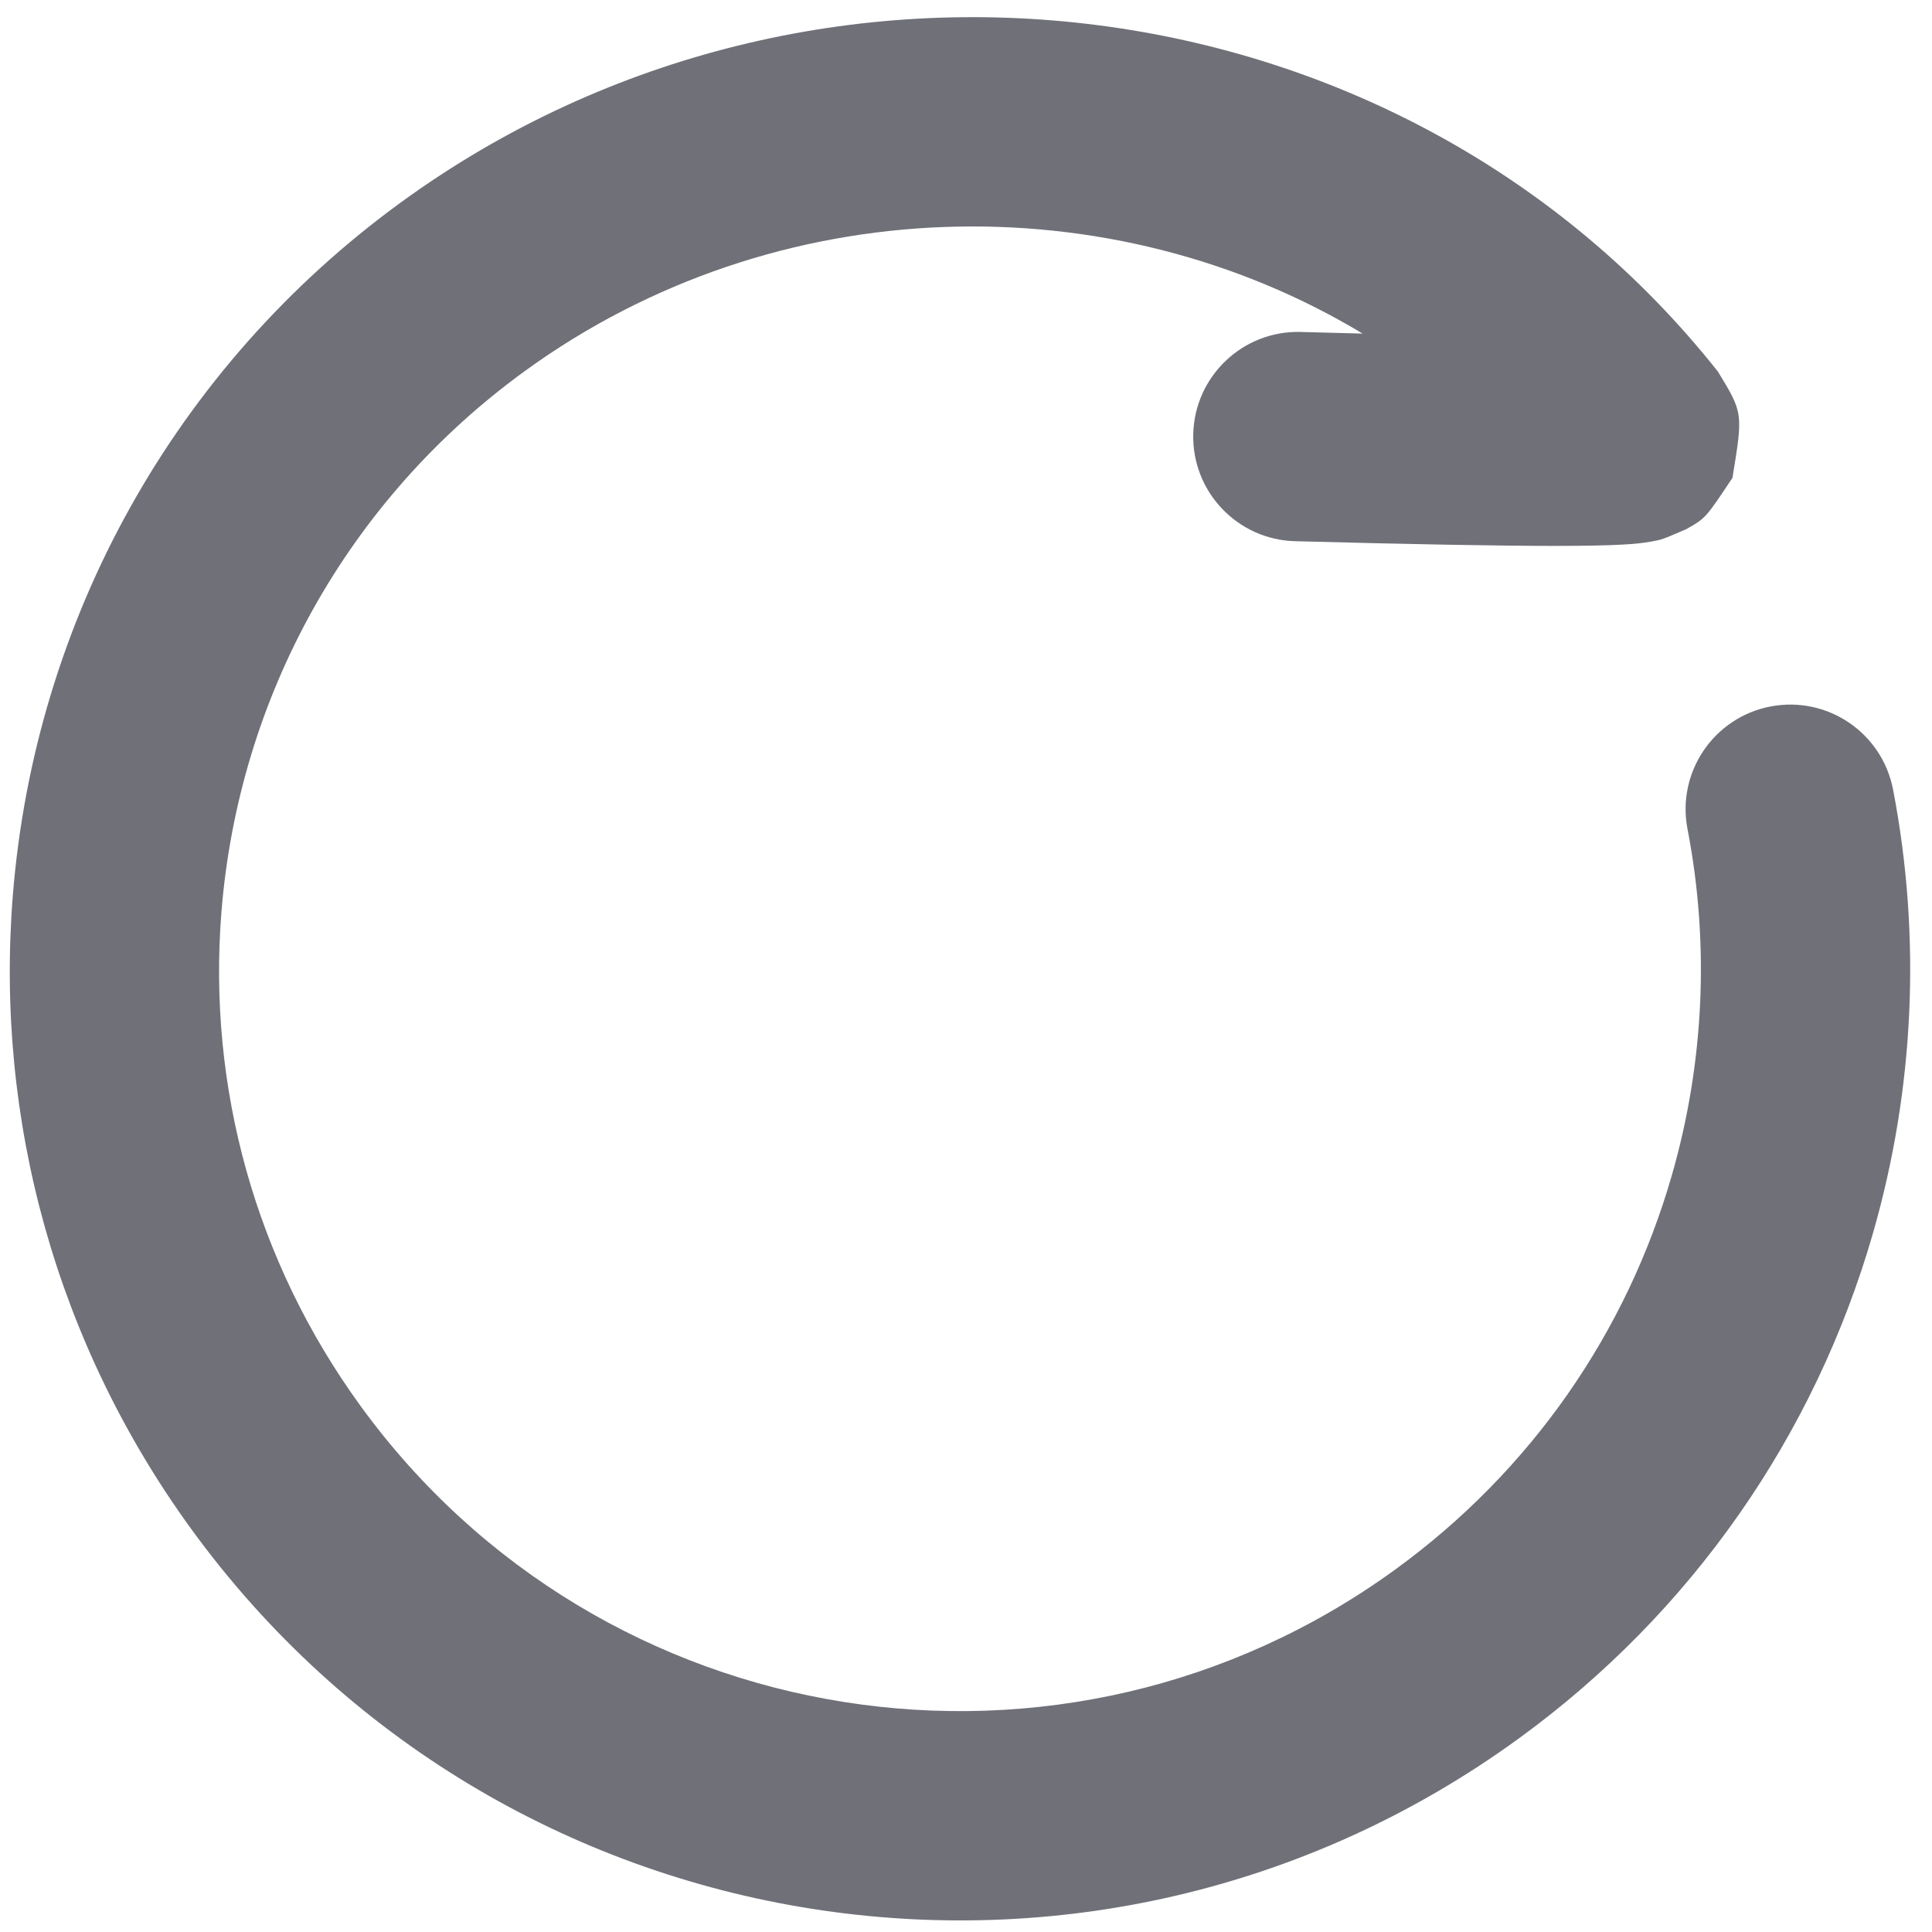
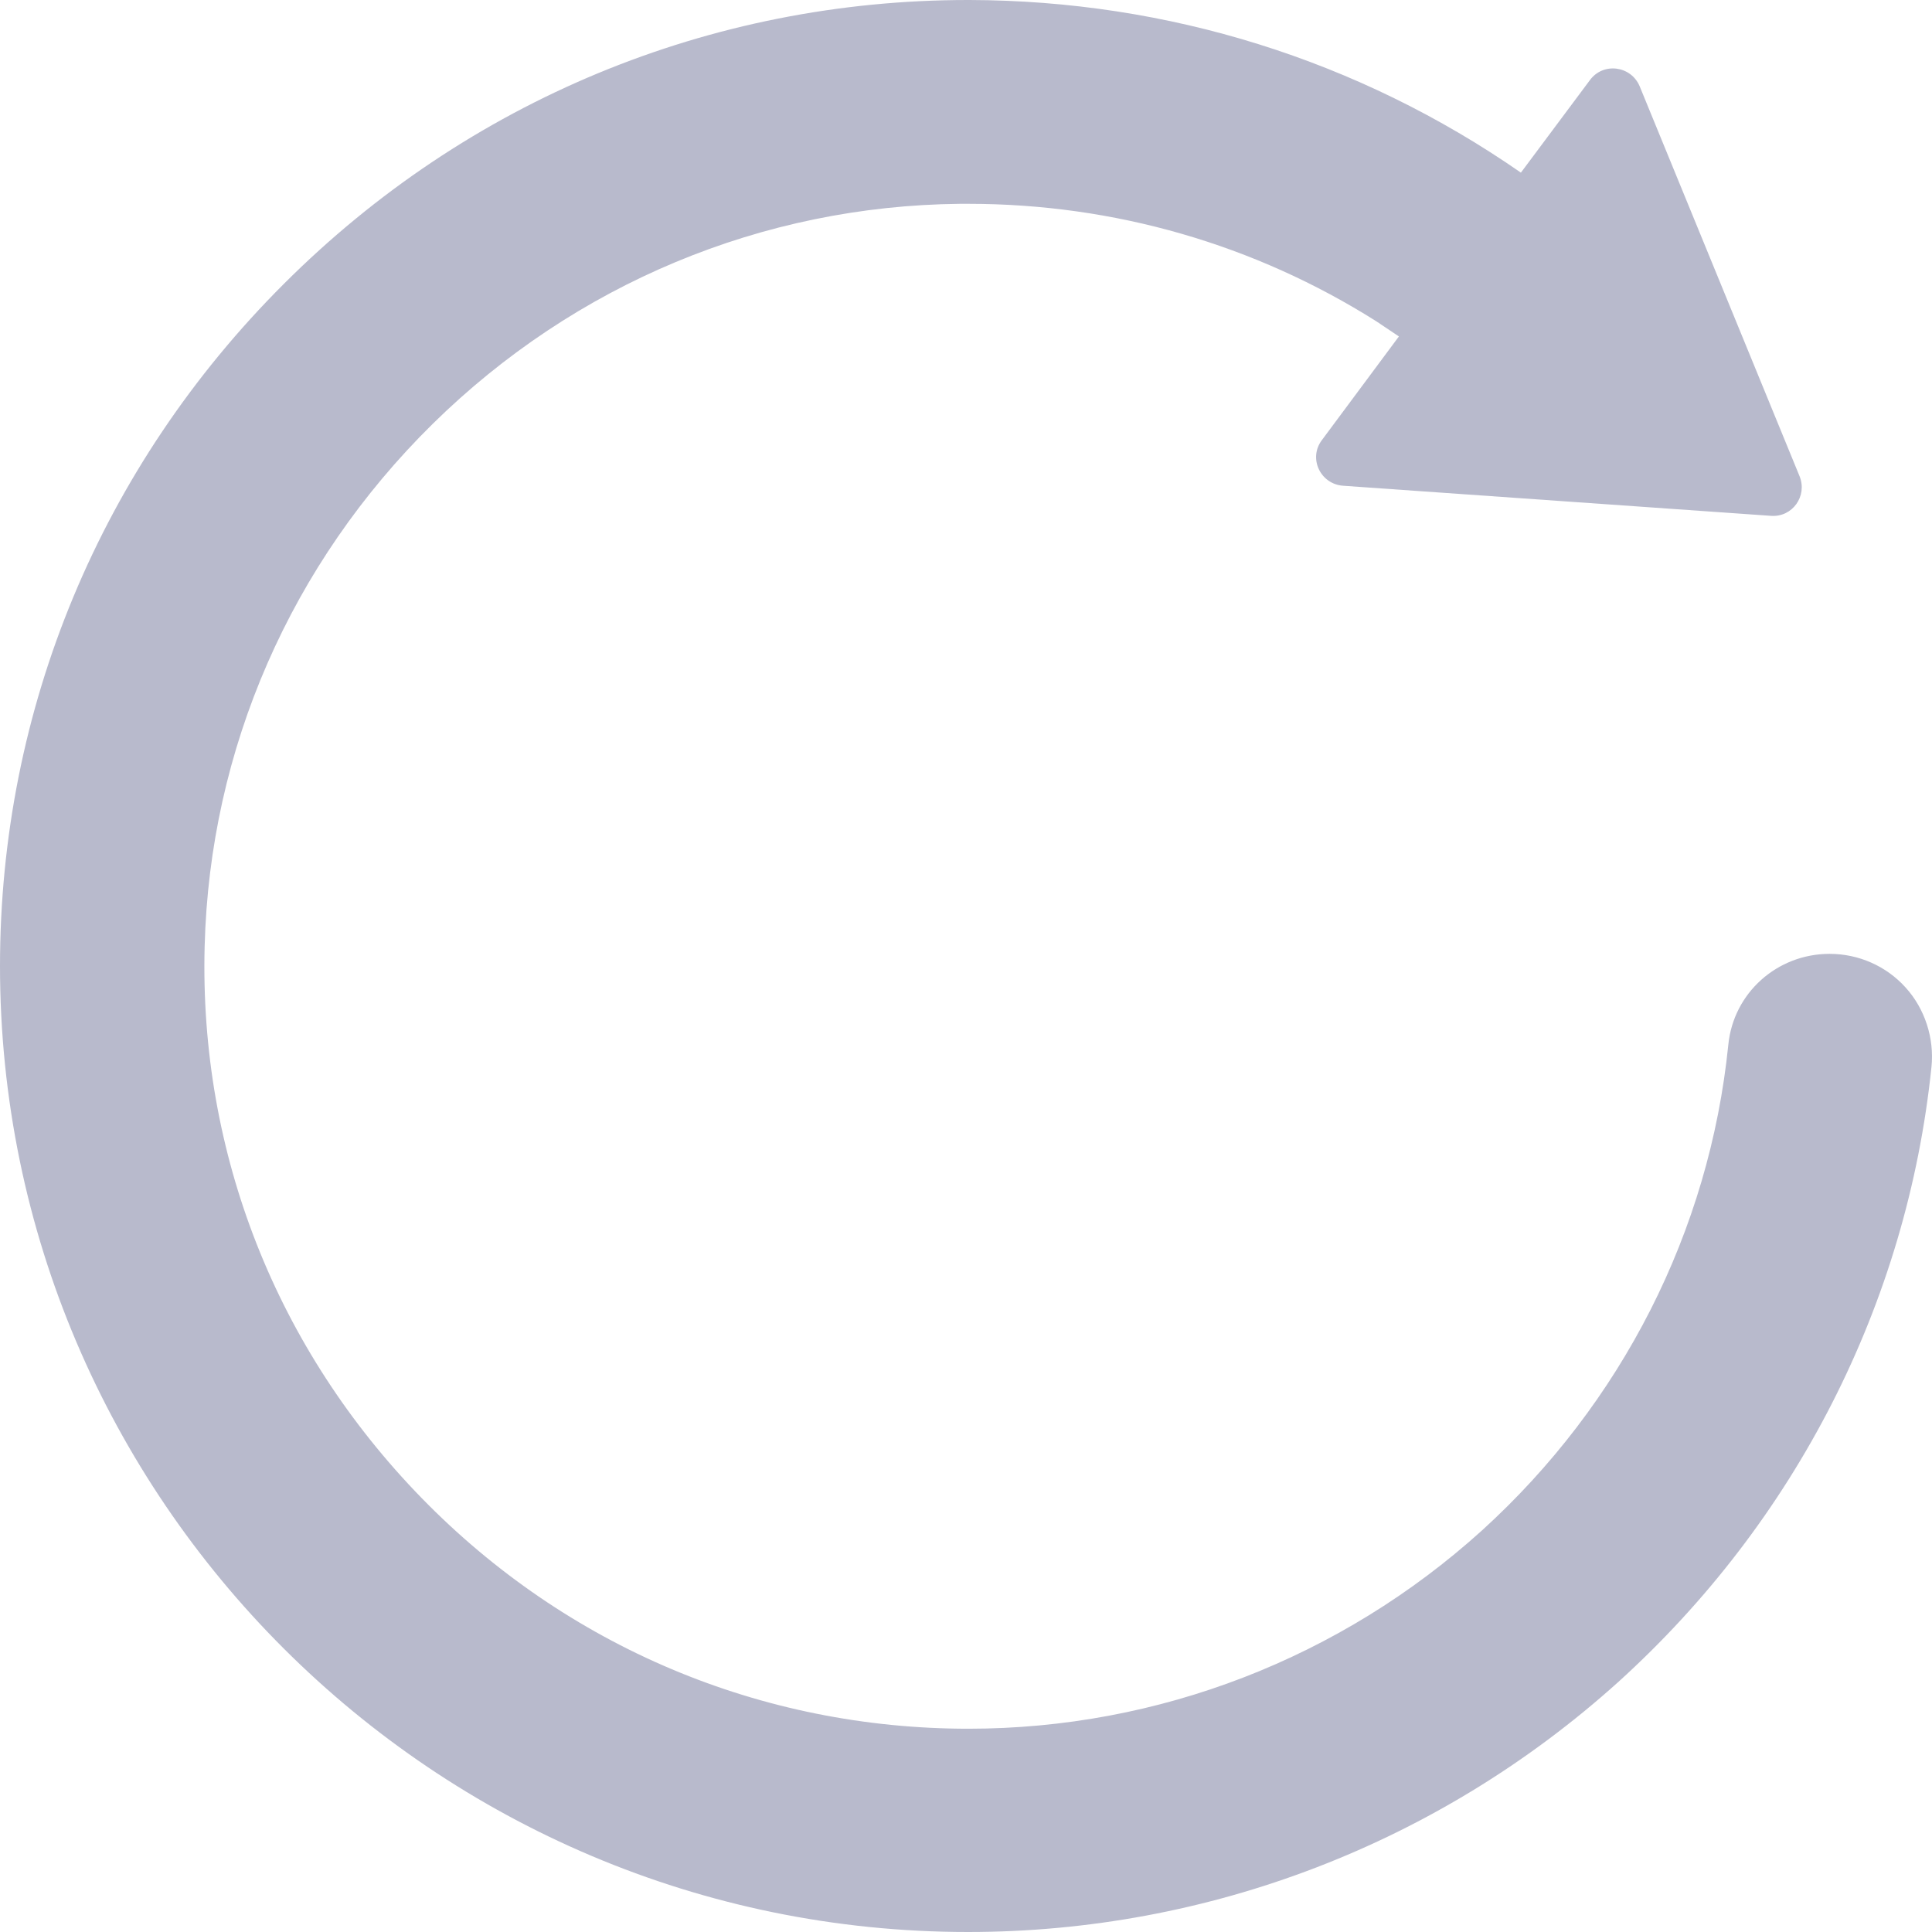
- <svg xmlns="http://www.w3.org/2000/svg" width="24px" height="24px" viewBox="0 0 24 24" version="1.1">
-   <g id="页面1" stroke="none" stroke-width="1" fill="none" fill-rule="evenodd" fill-opacity="1">
-     <g id="browseing" transform="translate(-340, -323)" fill="#6F7078" fill-rule="nonzero">
-       <g id="control-bar" transform="translate(238, 300)">
-         <g id="icon-refresh" transform="translate(98, 19)">
-           <path d="M19.928,23.992 C20.365,23.423 20.258,22.607 19.689,22.169 C19.12,21.732 18.303,21.839 17.866,22.408 C16.988,23.551 16.34,24.409 15.92,24.987 C15.701,25.289 15.541,25.518 15.434,25.685 C15.36,25.799 15.305,25.893 15.259,25.991 C15.203,26.106 15.203,26.106 15.131,26.425 C15.099,26.701 15.099,26.701 15.309,27.266 C15.883,27.847 15.883,27.847 16.482,27.896 C22.761,27.636 27.8,22.269 27.8,15.907 C27.8,12.411 26.27,9.161 23.666,6.933 C21.545,5.118 18.849,4.102 16,4.102 C9.483,4.102 4.2,9.388 4.2,15.907 C4.2,18.572 5.087,21.104 6.691,23.162 C7.837,24.632 9.316,25.814 11.005,26.605 C11.656,26.909 12.429,26.629 12.734,25.978 C13.038,25.328 12.758,24.554 12.107,24.25 C10.791,23.634 9.636,22.711 8.742,21.564 C7.49,19.959 6.8,17.987 6.8,15.907 C6.8,10.823 10.919,6.702 16,6.702 C18.223,6.702 20.321,7.493 21.976,8.908 C24.009,10.648 25.2,13.179 25.2,15.907 C25.2,19.778 22.812,23.184 19.459,24.603 C19.607,24.41 19.763,24.206 19.928,23.992 Z" id="refresh" transform="translate(16, 15.99944) rotate(-126) translate(-16, -15.99944) " />
+ <svg xmlns="http://www.w3.org/2000/svg" width="14px" height="14px" viewBox="0 0 14 14" version="1.1">
+   <g id="2.0" stroke="none" stroke-width="1" fill="none" fill-rule="evenodd">
+     <g id="各类图标的鼠标悬浮状态" transform="translate(-627, -13)" fill="#B8BACC" fill-rule="nonzero">
+       <g id="browserArea" transform="translate(76, 0)">
+         <g id="menuBar">
+           <g id="urlBar" transform="translate(114, 0)">
+             <g id="button" transform="translate(429, 5)">
+               <g id="icon" transform="translate(8, 8)">
+                 <path d="M7.026,-3.55271368e-15 C8.463,0.004 9.844,0.434 11.021,1.251 L11.52,0.582 C11.616,0.449 11.819,0.475 11.882,0.626 L11.882,0.626 L13.04,3.45 C13.099,3.594 12.989,3.749 12.834,3.738 L12.834,3.738 L9.734,3.52 C9.568,3.509 9.479,3.321 9.579,3.189 L9.579,3.189 L10.137,2.438 L9.976,2.33 C9.092,1.771 8.074,1.477 7.018,1.477 L6.956,1.477 C5.524,1.491 4.166,2.058 3.136,3.071 C2.107,4.084 1.52,5.428 1.483,6.856 C1.443,8.359 2.004,9.776 3.055,10.855 C4.107,11.934 5.516,12.527 7.018,12.527 C8.395,12.527 9.716,12.015 10.738,11.091 C11.752,10.17 12.387,8.922 12.524,7.571 C12.561,7.195 12.878,6.912 13.258,6.912 C13.468,6.912 13.668,7 13.808,7.155 C13.948,7.309 14.018,7.523 13.996,7.733 C13.819,9.445 13.011,11.025 11.727,12.188 C10.431,13.356 8.76,14 7.015,14 C3.148,14 7.28306304e-14,10.859 7.28306304e-14,7 C7.28306304e-14,5.137 0.731,3.38 2.059,2.055 C3.387,0.729 5.147,-3.55271368e-15 7.015,-3.55271368e-15 L7.026,-3.55271368e-15 Z" id="icon--refresh" />
+               </g>
+             </g>
+           </g>
        </g>
      </g>
    </g>
  </g>
</svg>
